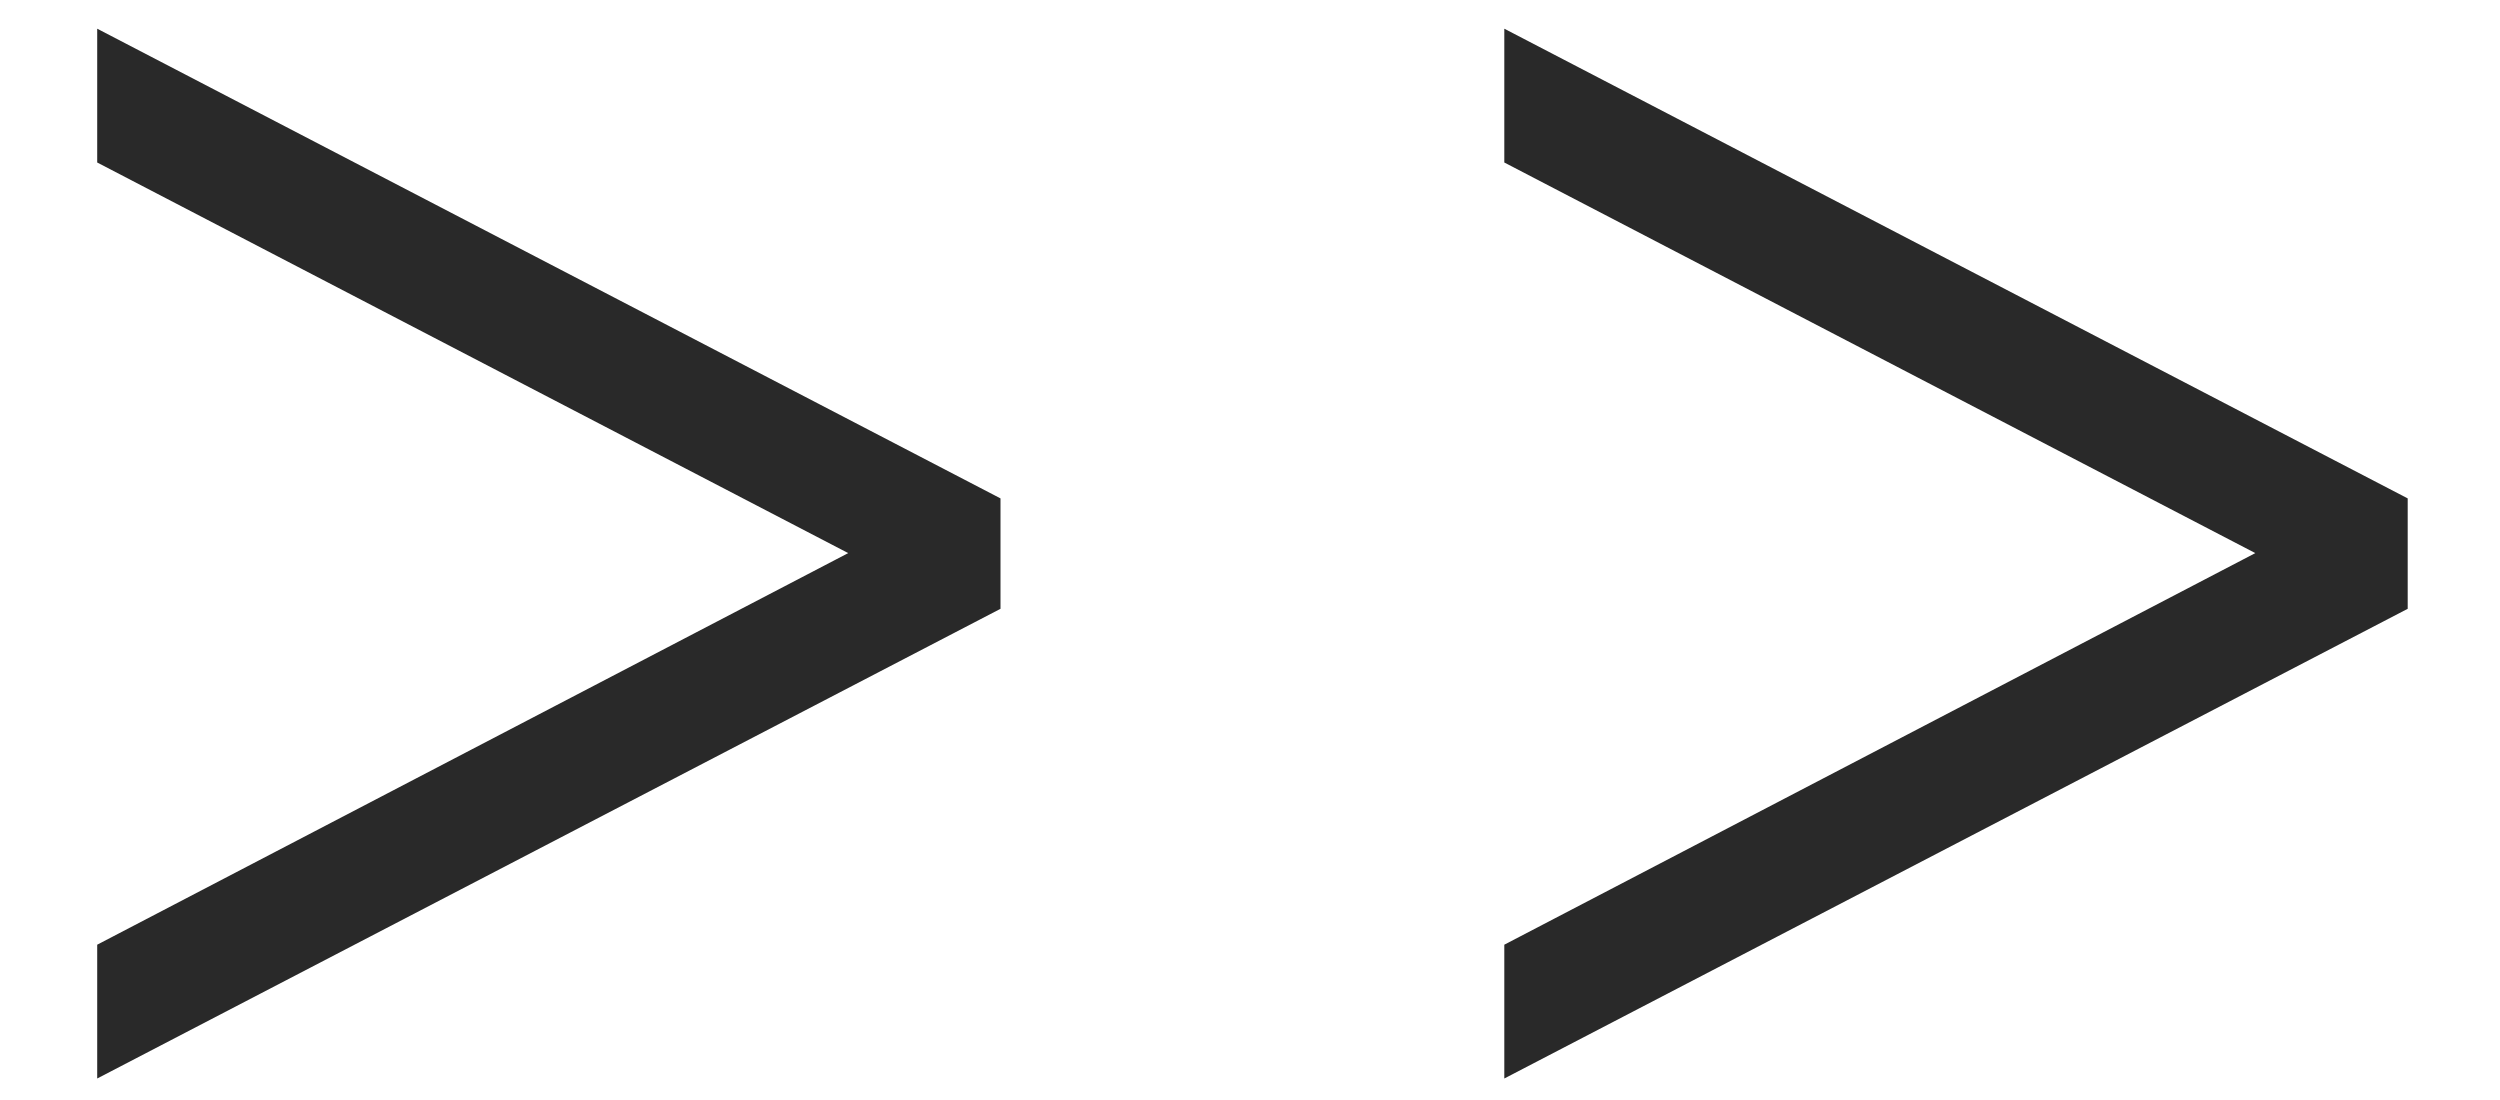
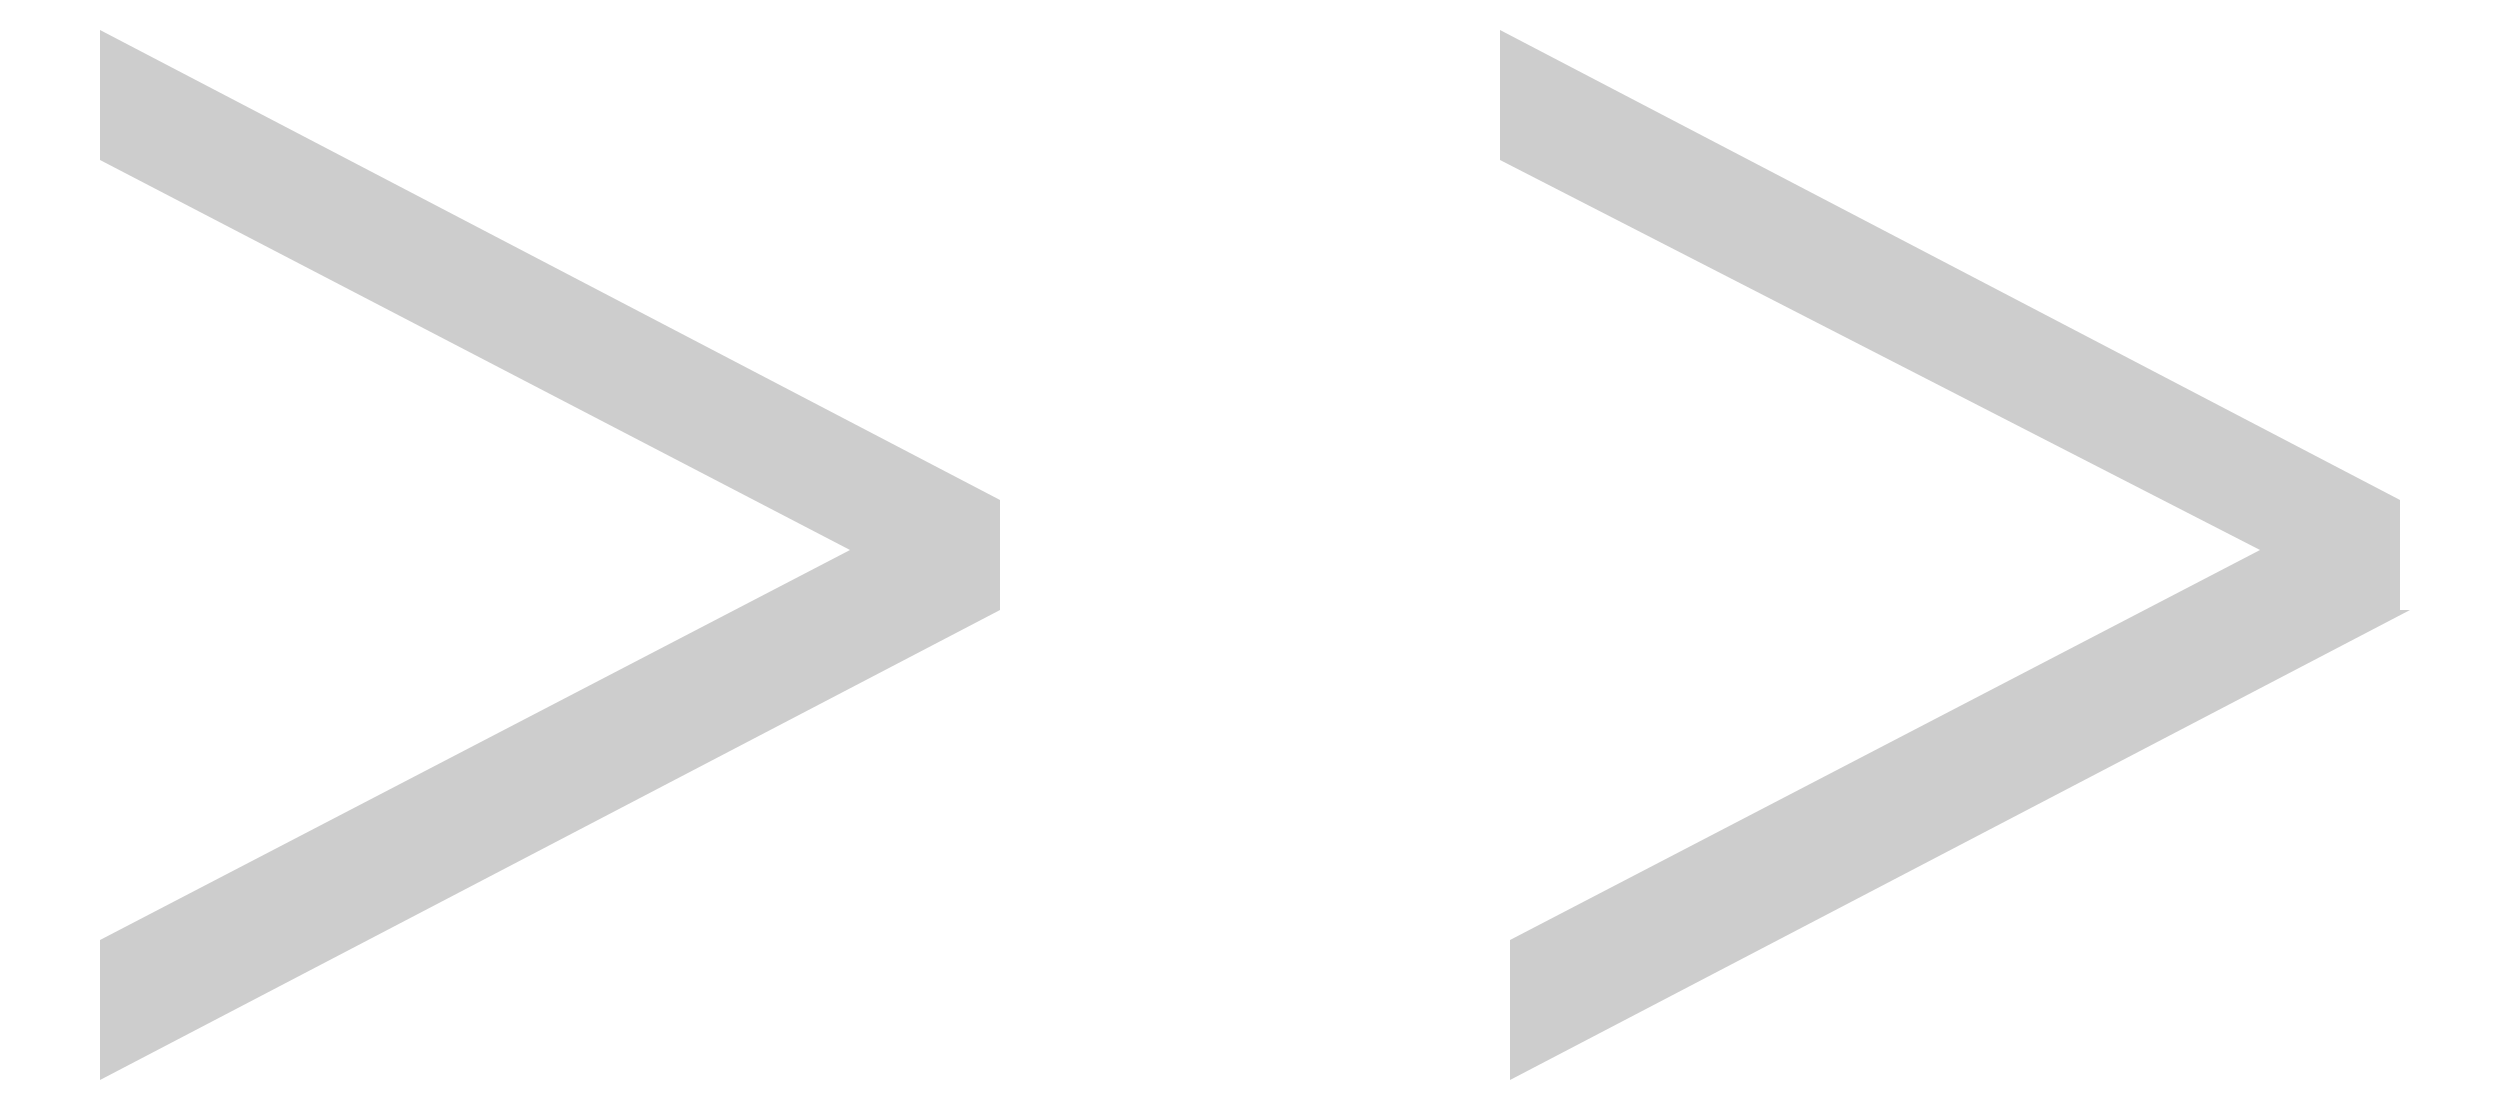
- <svg xmlns="http://www.w3.org/2000/svg" width="25" height="11" viewBox="0 0 25 11" fill="none">
-   <path d="M10.005 6.088L0.972 10.785V9.447L8.482 5.531L0.972 1.625V0.287L10.005 4.984V6.088ZM24.077 6.088L15.043 10.785V9.447L22.553 5.531L15.043 1.625V0.287L24.077 4.984V6.088Z" fill="#292929" />
+ <svg xmlns="http://www.w3.org/2000/svg" version="1.1" id="Layer_1" x="0px" y="0px" viewBox="0 0 25 11" style="enable-background:new 0 0 25 11;" xml:space="preserve">
+   <style type="text/css">
+ 	.st0{fill:#CDCDCD;}
+ </style>
+   <path class="st0" d="M10,6.1l-9,4.7V9.4l7.5-3.9L1,1.6V0.3L10,5V6.1z M24.1,6.1l-9,4.7V9.4l7.5-3.9L15,1.6V0.3l9,4.7V6.1z" />
</svg>
